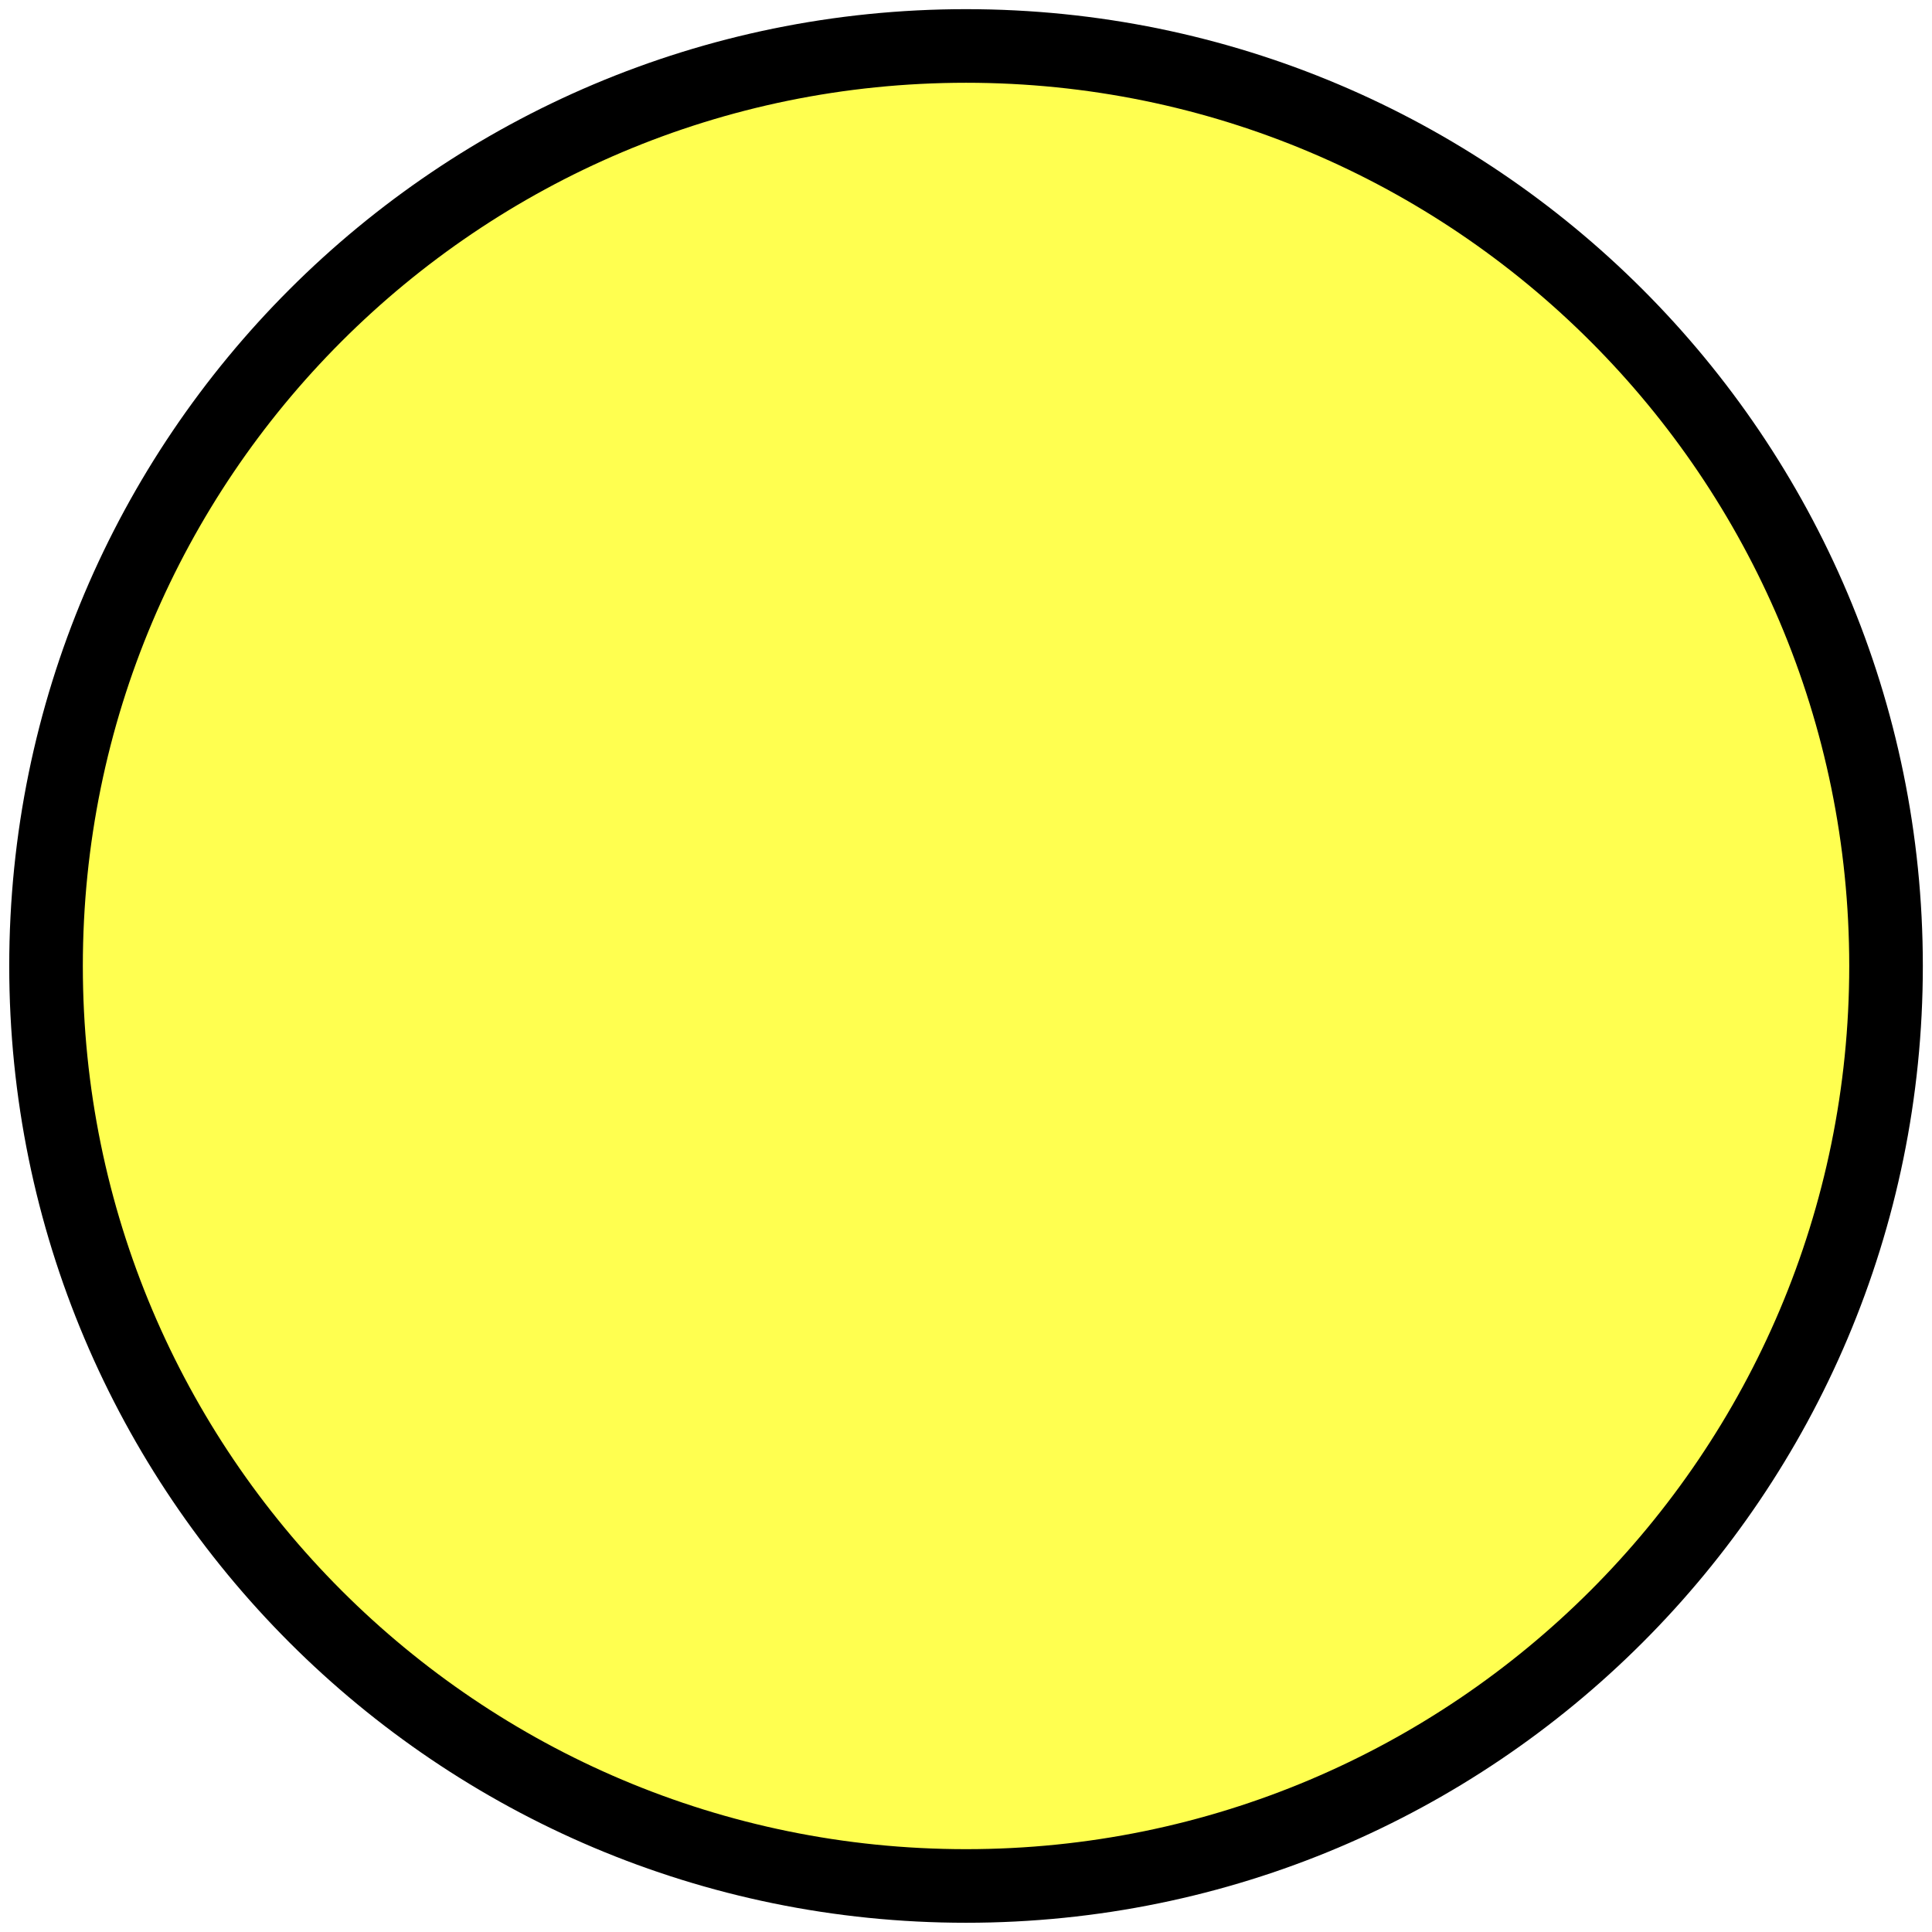
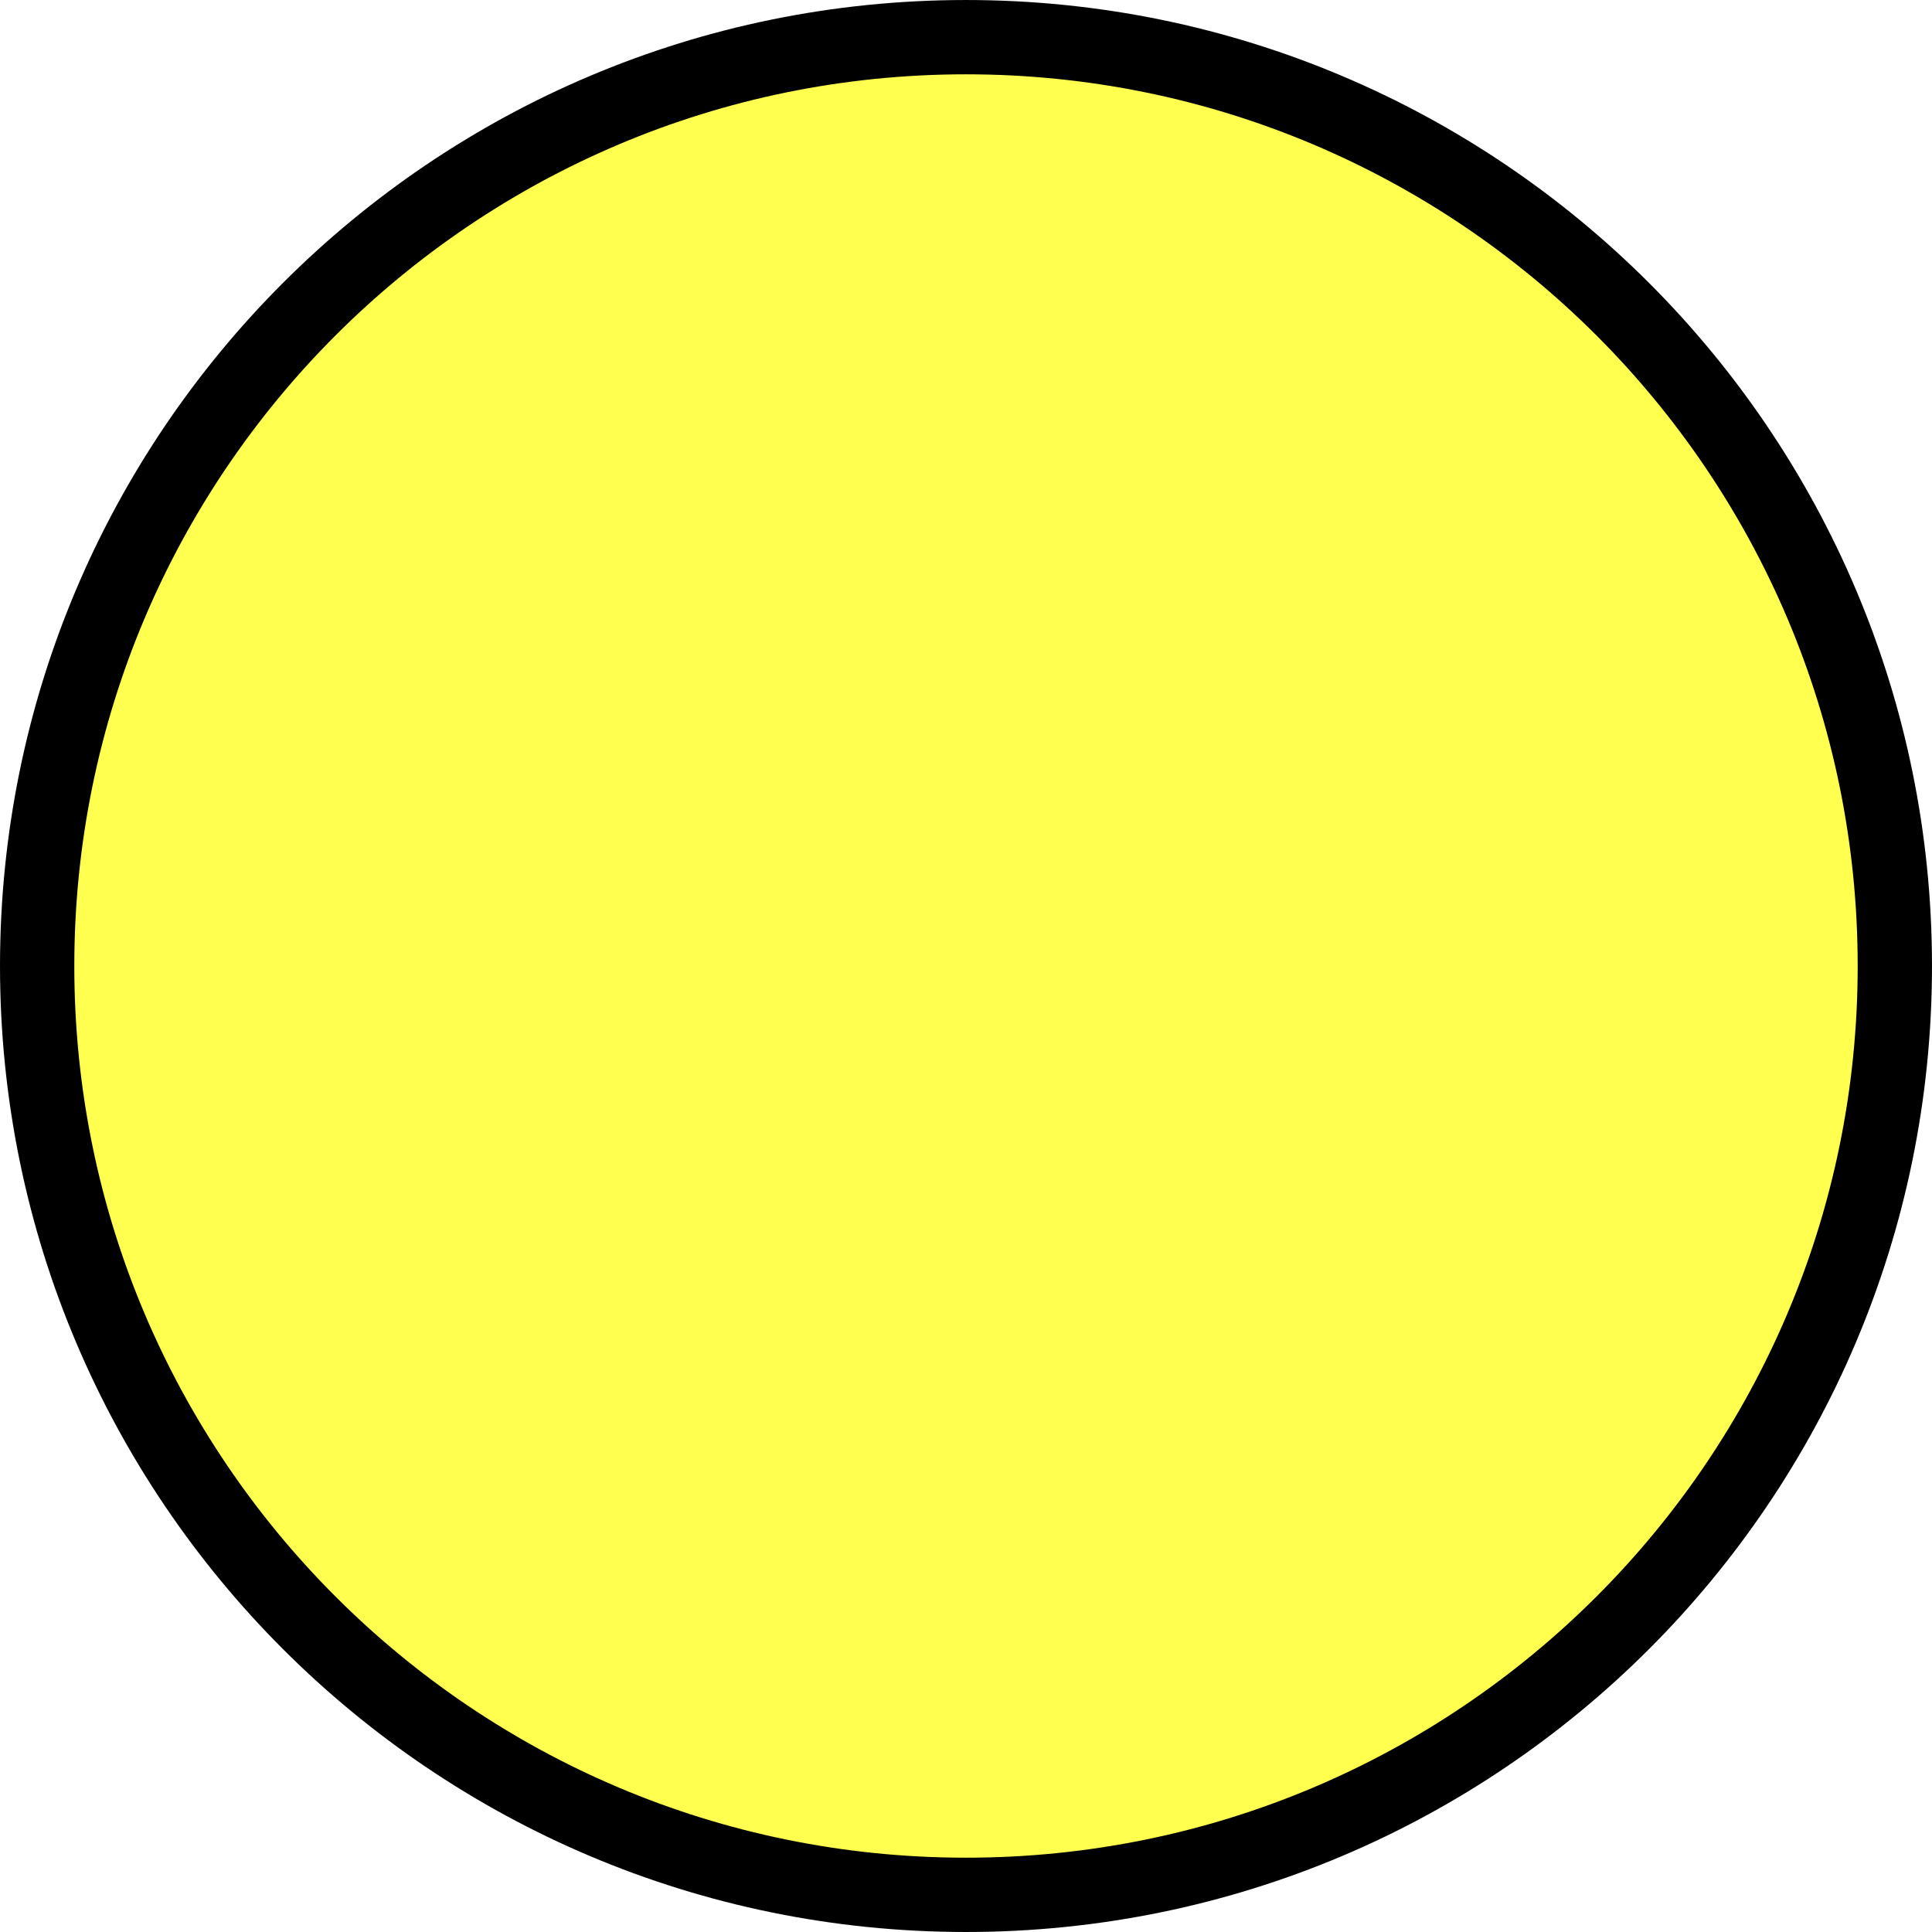
- <svg xmlns="http://www.w3.org/2000/svg" width="21mm" height="21mm" viewBox="0 0 21 21" version="1.1" id="svg8">
+ <svg xmlns="http://www.w3.org/2000/svg" width="135.467mm" height="135.467mm" viewBox="0 0 135.467 135.467" version="1.1" id="svg8">
  <defs id="defs2" />
-   <g id="layer1" transform="translate(-102.0066,-122.1394)">
-     <circle style="stroke-opacity:1;stroke-dasharray:none;stroke-miterlimit:3.3;stroke-width:0.8;stroke:#000000;fill-rule:evenodd;fill-opacity:1;fill:#ffff50" id="path833" r="10" cy="132.639" cx="112.507" />
+   <g id="layer1" transform="translate(-102.1067,-122.2394)">
+     <circle style="fill:#ffff50;fill-opacity:1;fill-rule:evenodd;stroke:#000000;stroke-width:5.21;stroke-miterlimit:3.3;stroke-dasharray:none;stroke-opacity:1" id="path833" r="65.128" cy="189.973" cx="169.84" />
  </g>
</svg>
